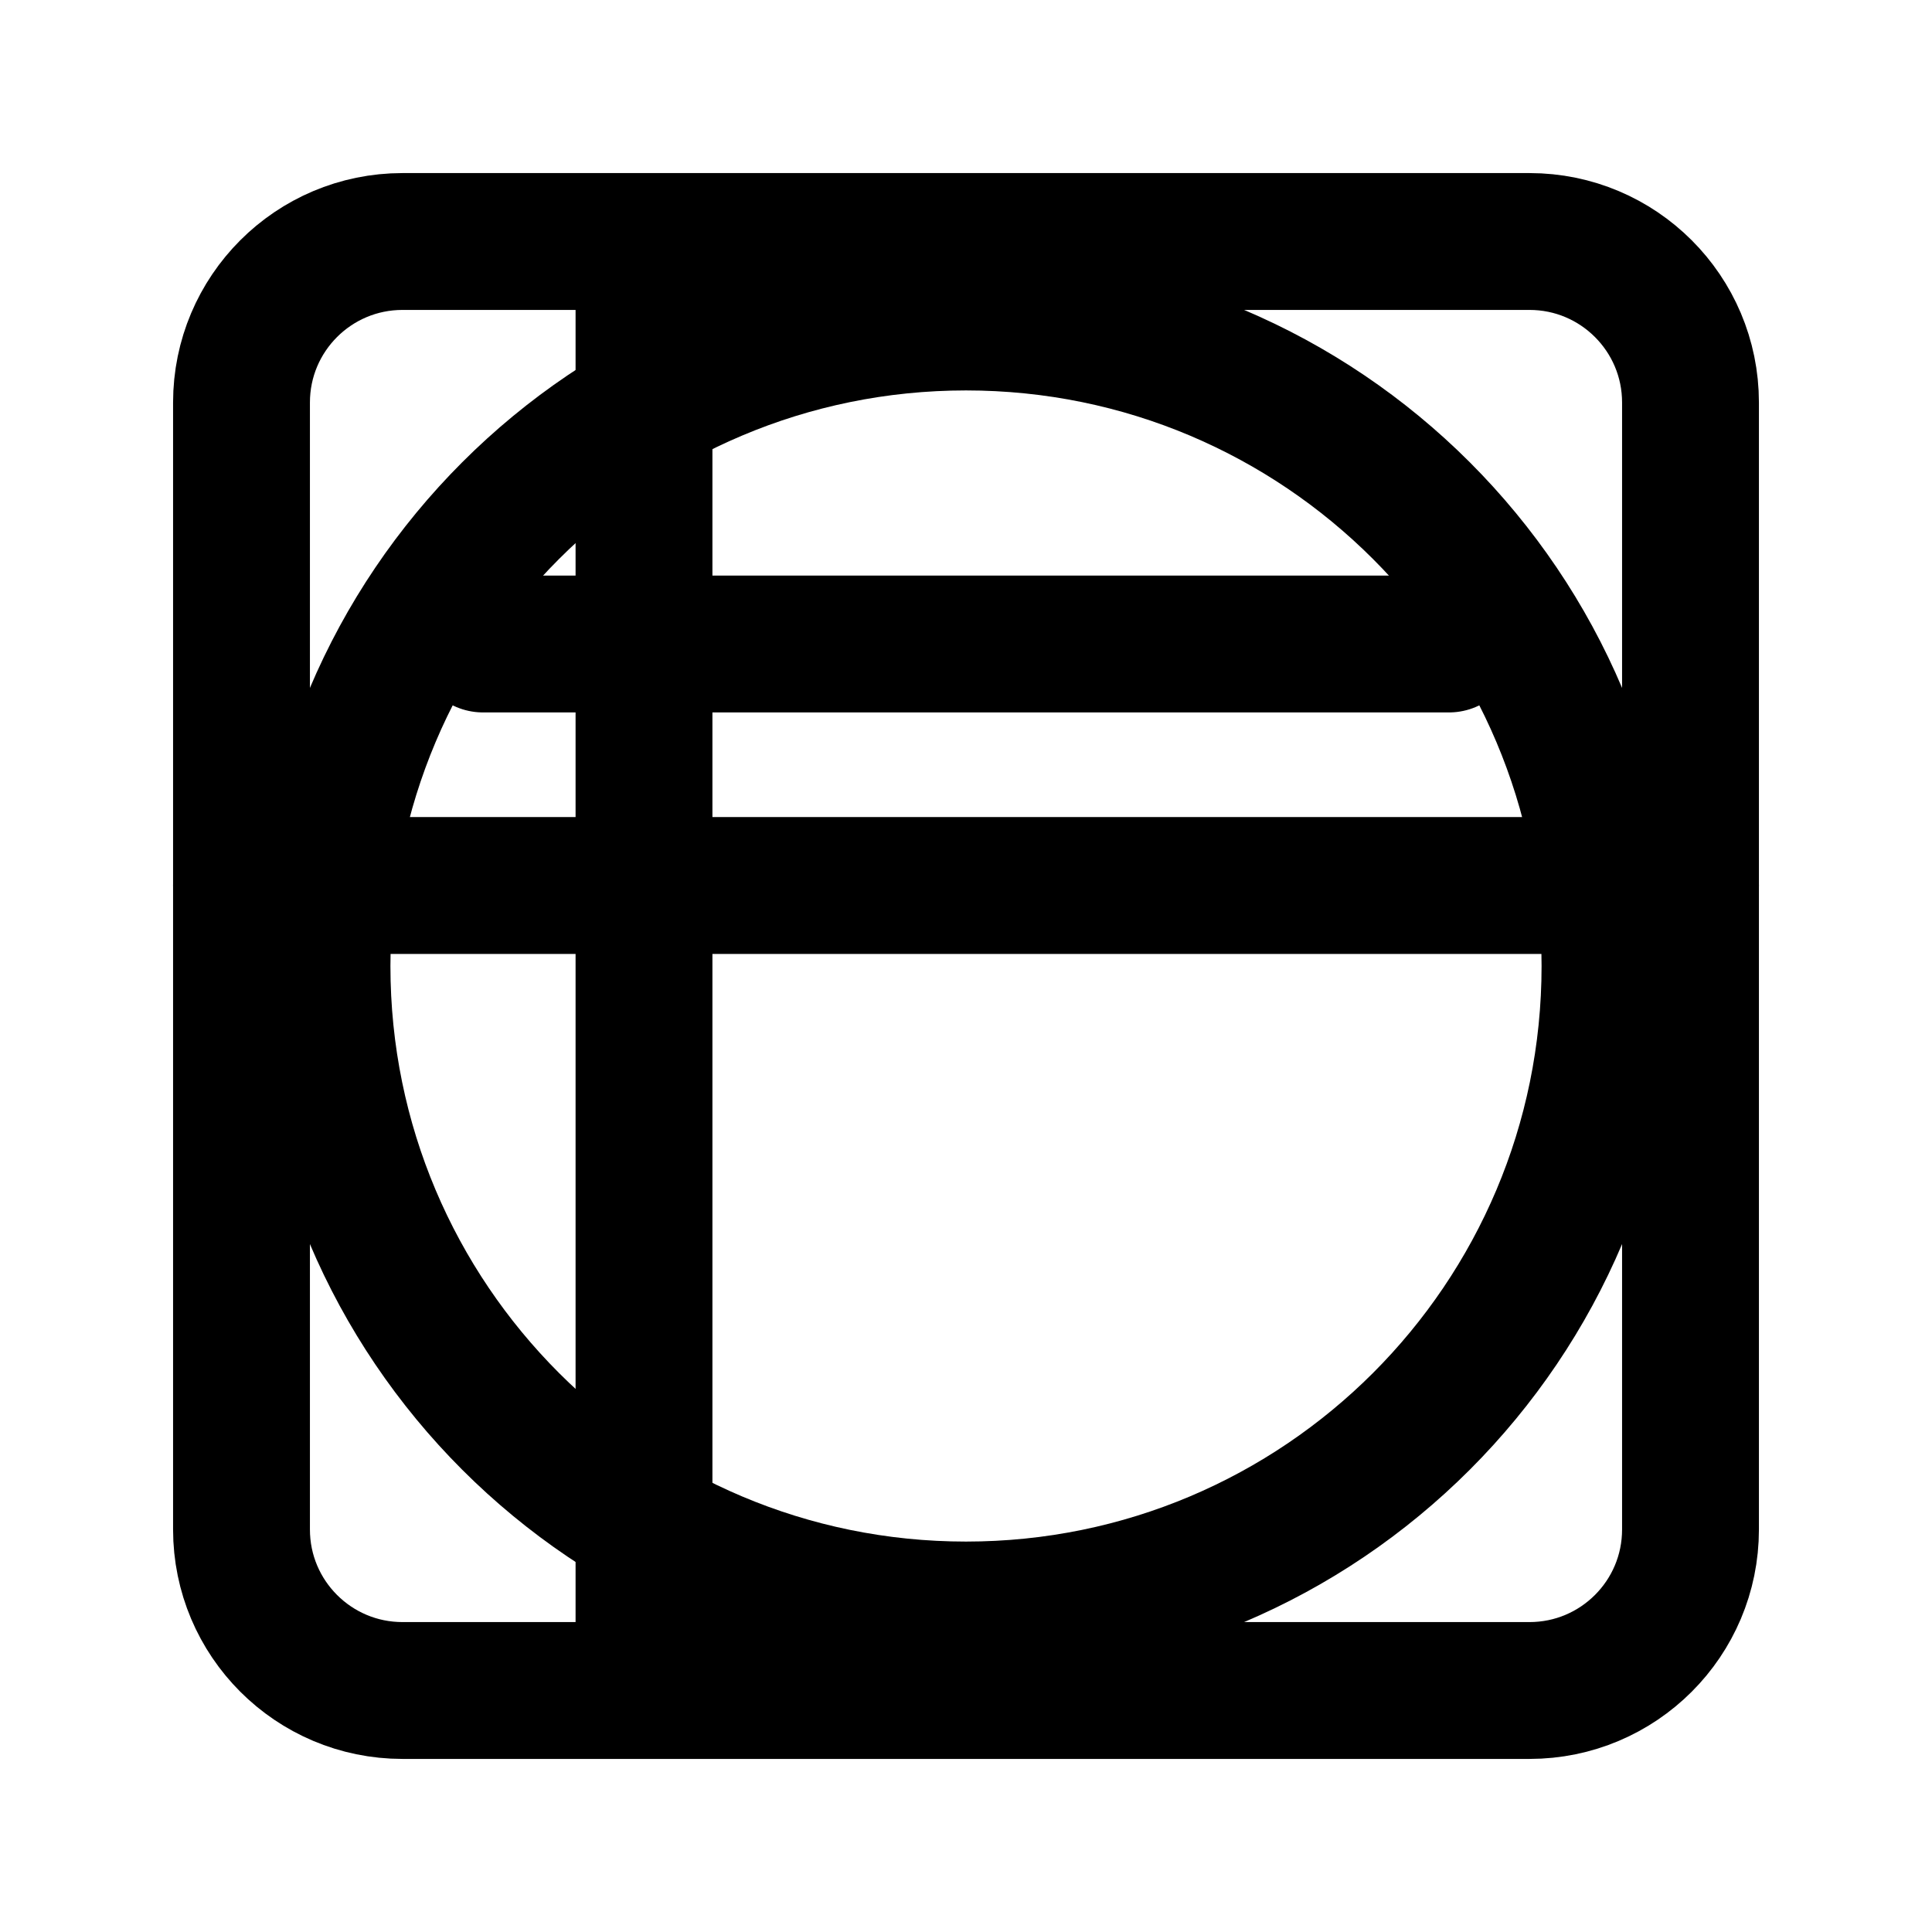
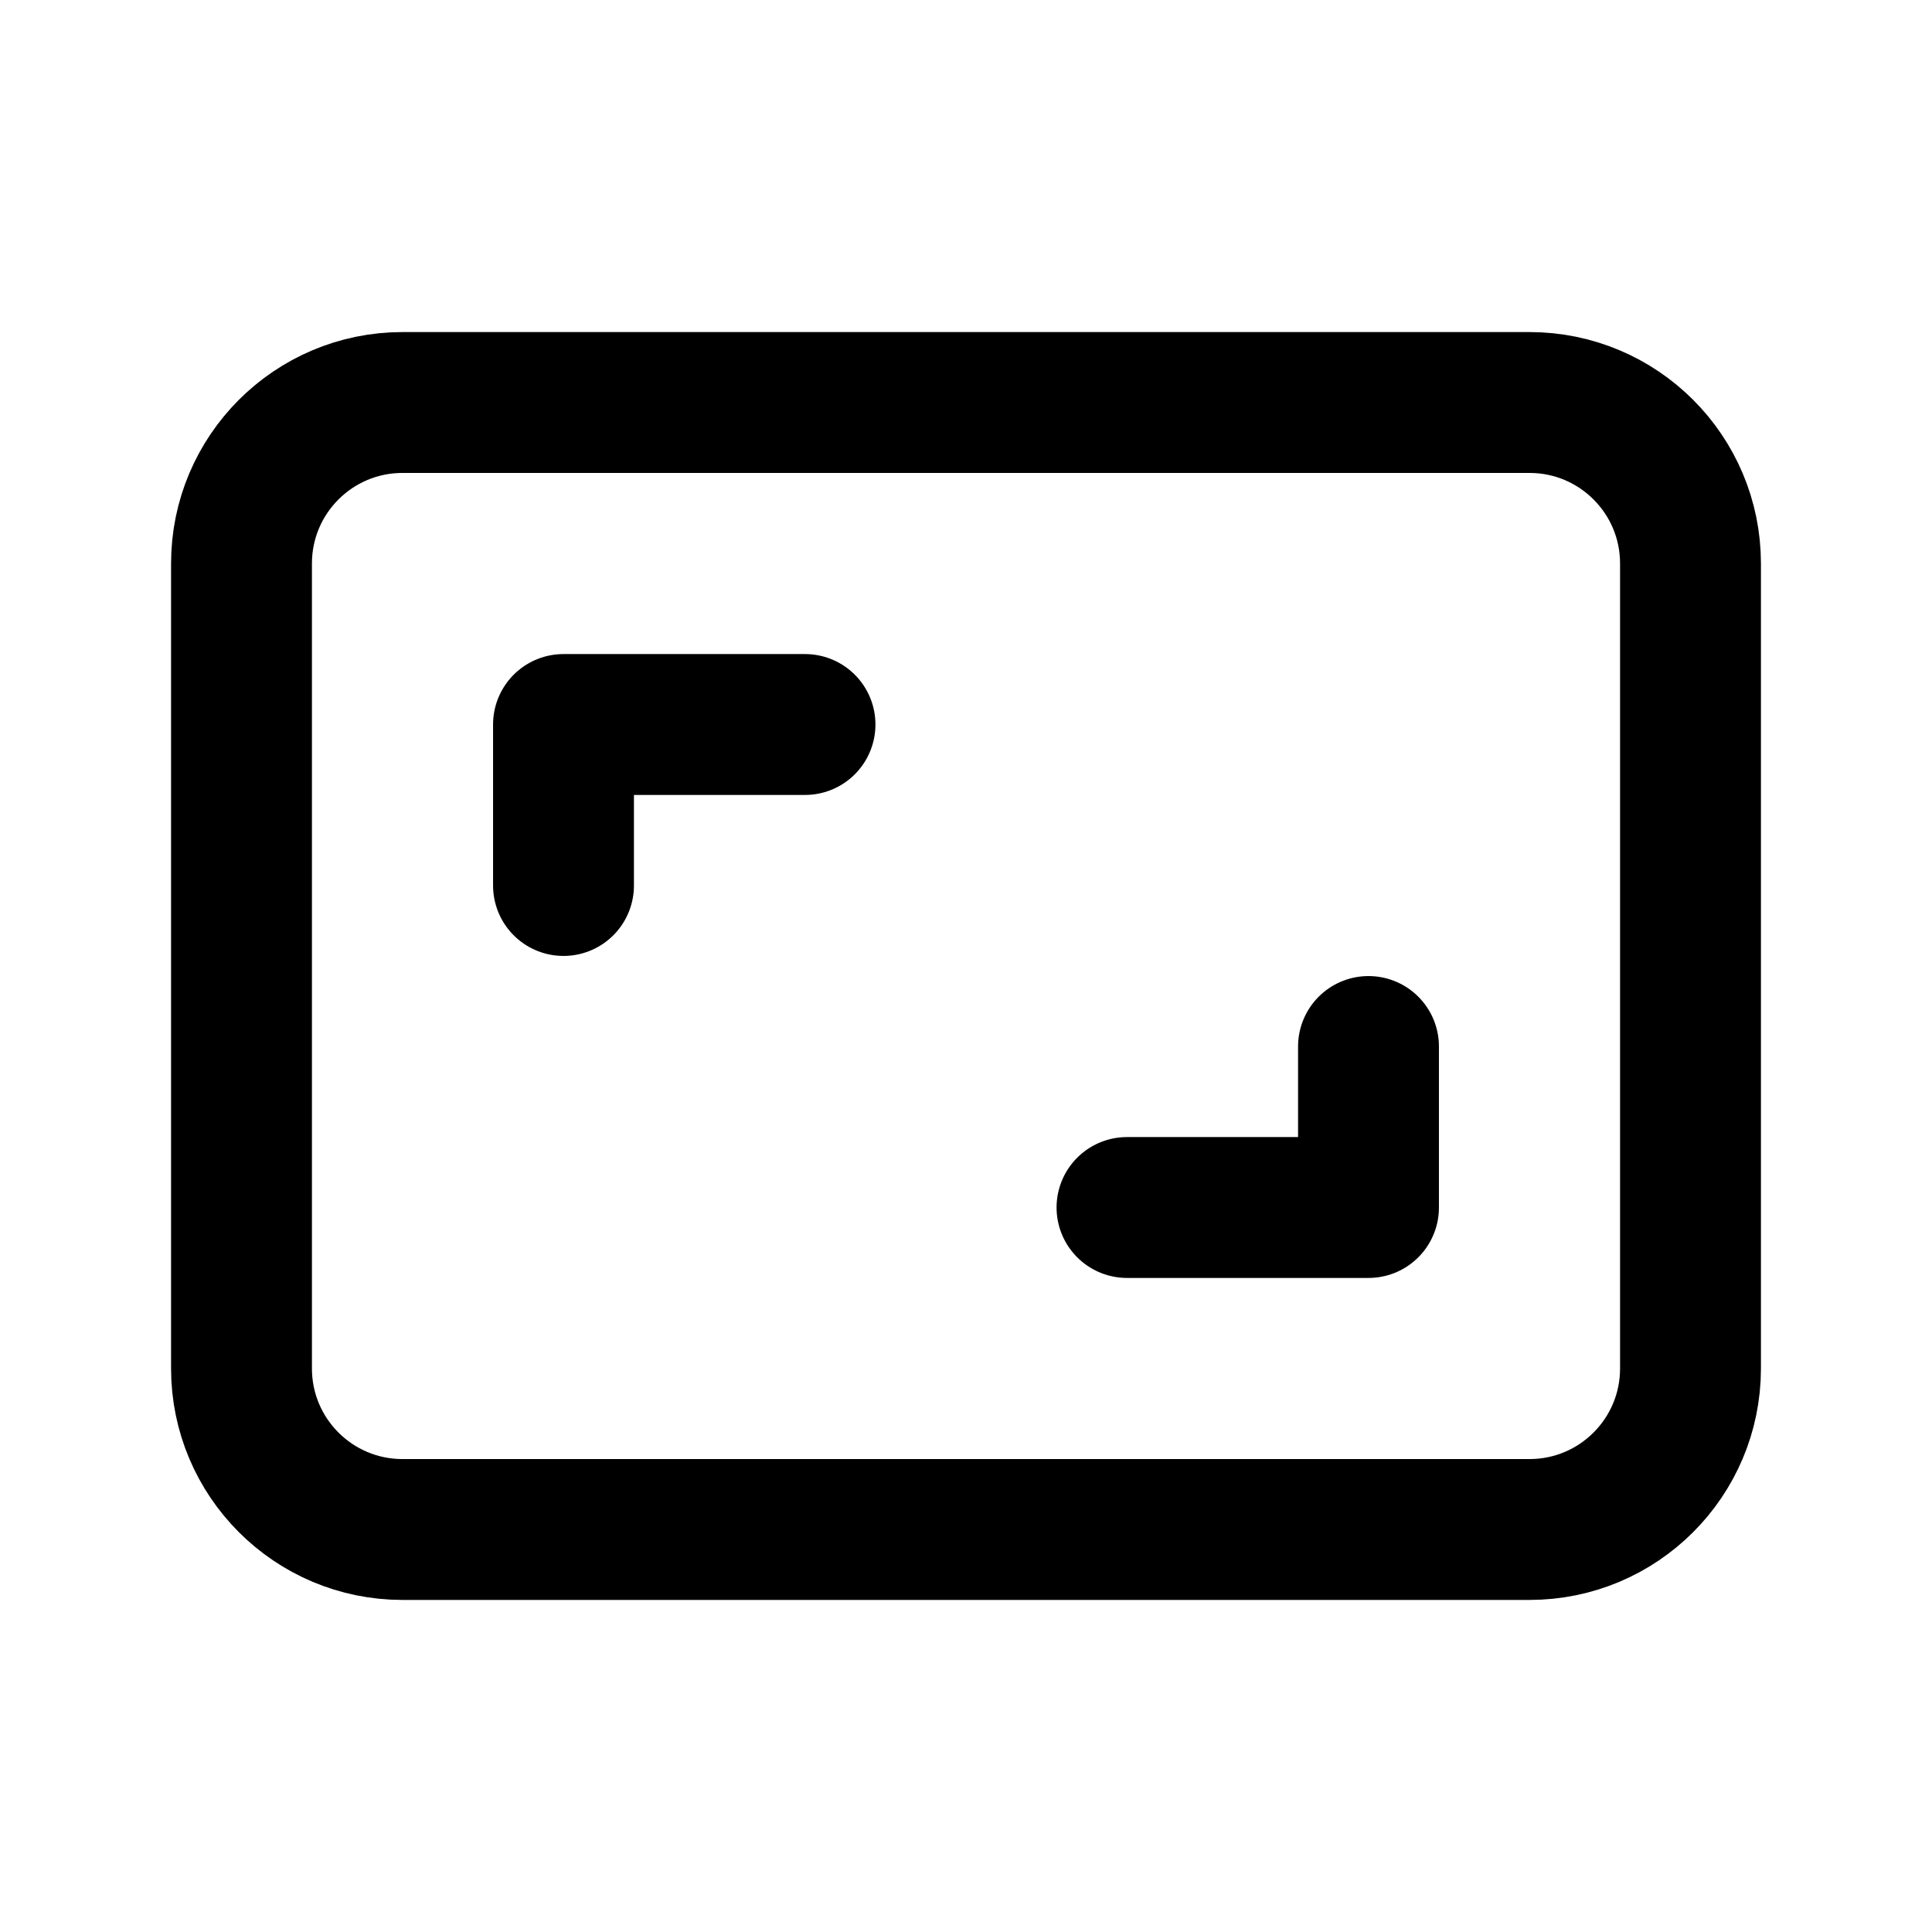
- <svg xmlns="http://www.w3.org/2000/svg" viewBox="0 0 24 24" fill="none" stroke="currentColor" stroke-width="1.7" stroke-linecap="round" stroke-linejoin="round">
-   <path d="M4 12a8 8 0 1 0 16 0 8 8 0 1 0-16 0" />
-   <path d="M6 8.0h12" />
-   <rect x="3" y="3" width="18" height="18" rx="2" />
-   <path d="M3 11h18M8 3v18" />
+ <svg xmlns="http://www.w3.org/2000/svg" viewBox="0 0 24 24" fill="none" stroke="currentColor" stroke-width="1.75" stroke-linecap="round" stroke-linejoin="round">
+   <rect x="3" y="5" width="18" height="14" rx="2" />
+   <path d="M7 11V9h3M17 13v2h-3" />
</svg>
